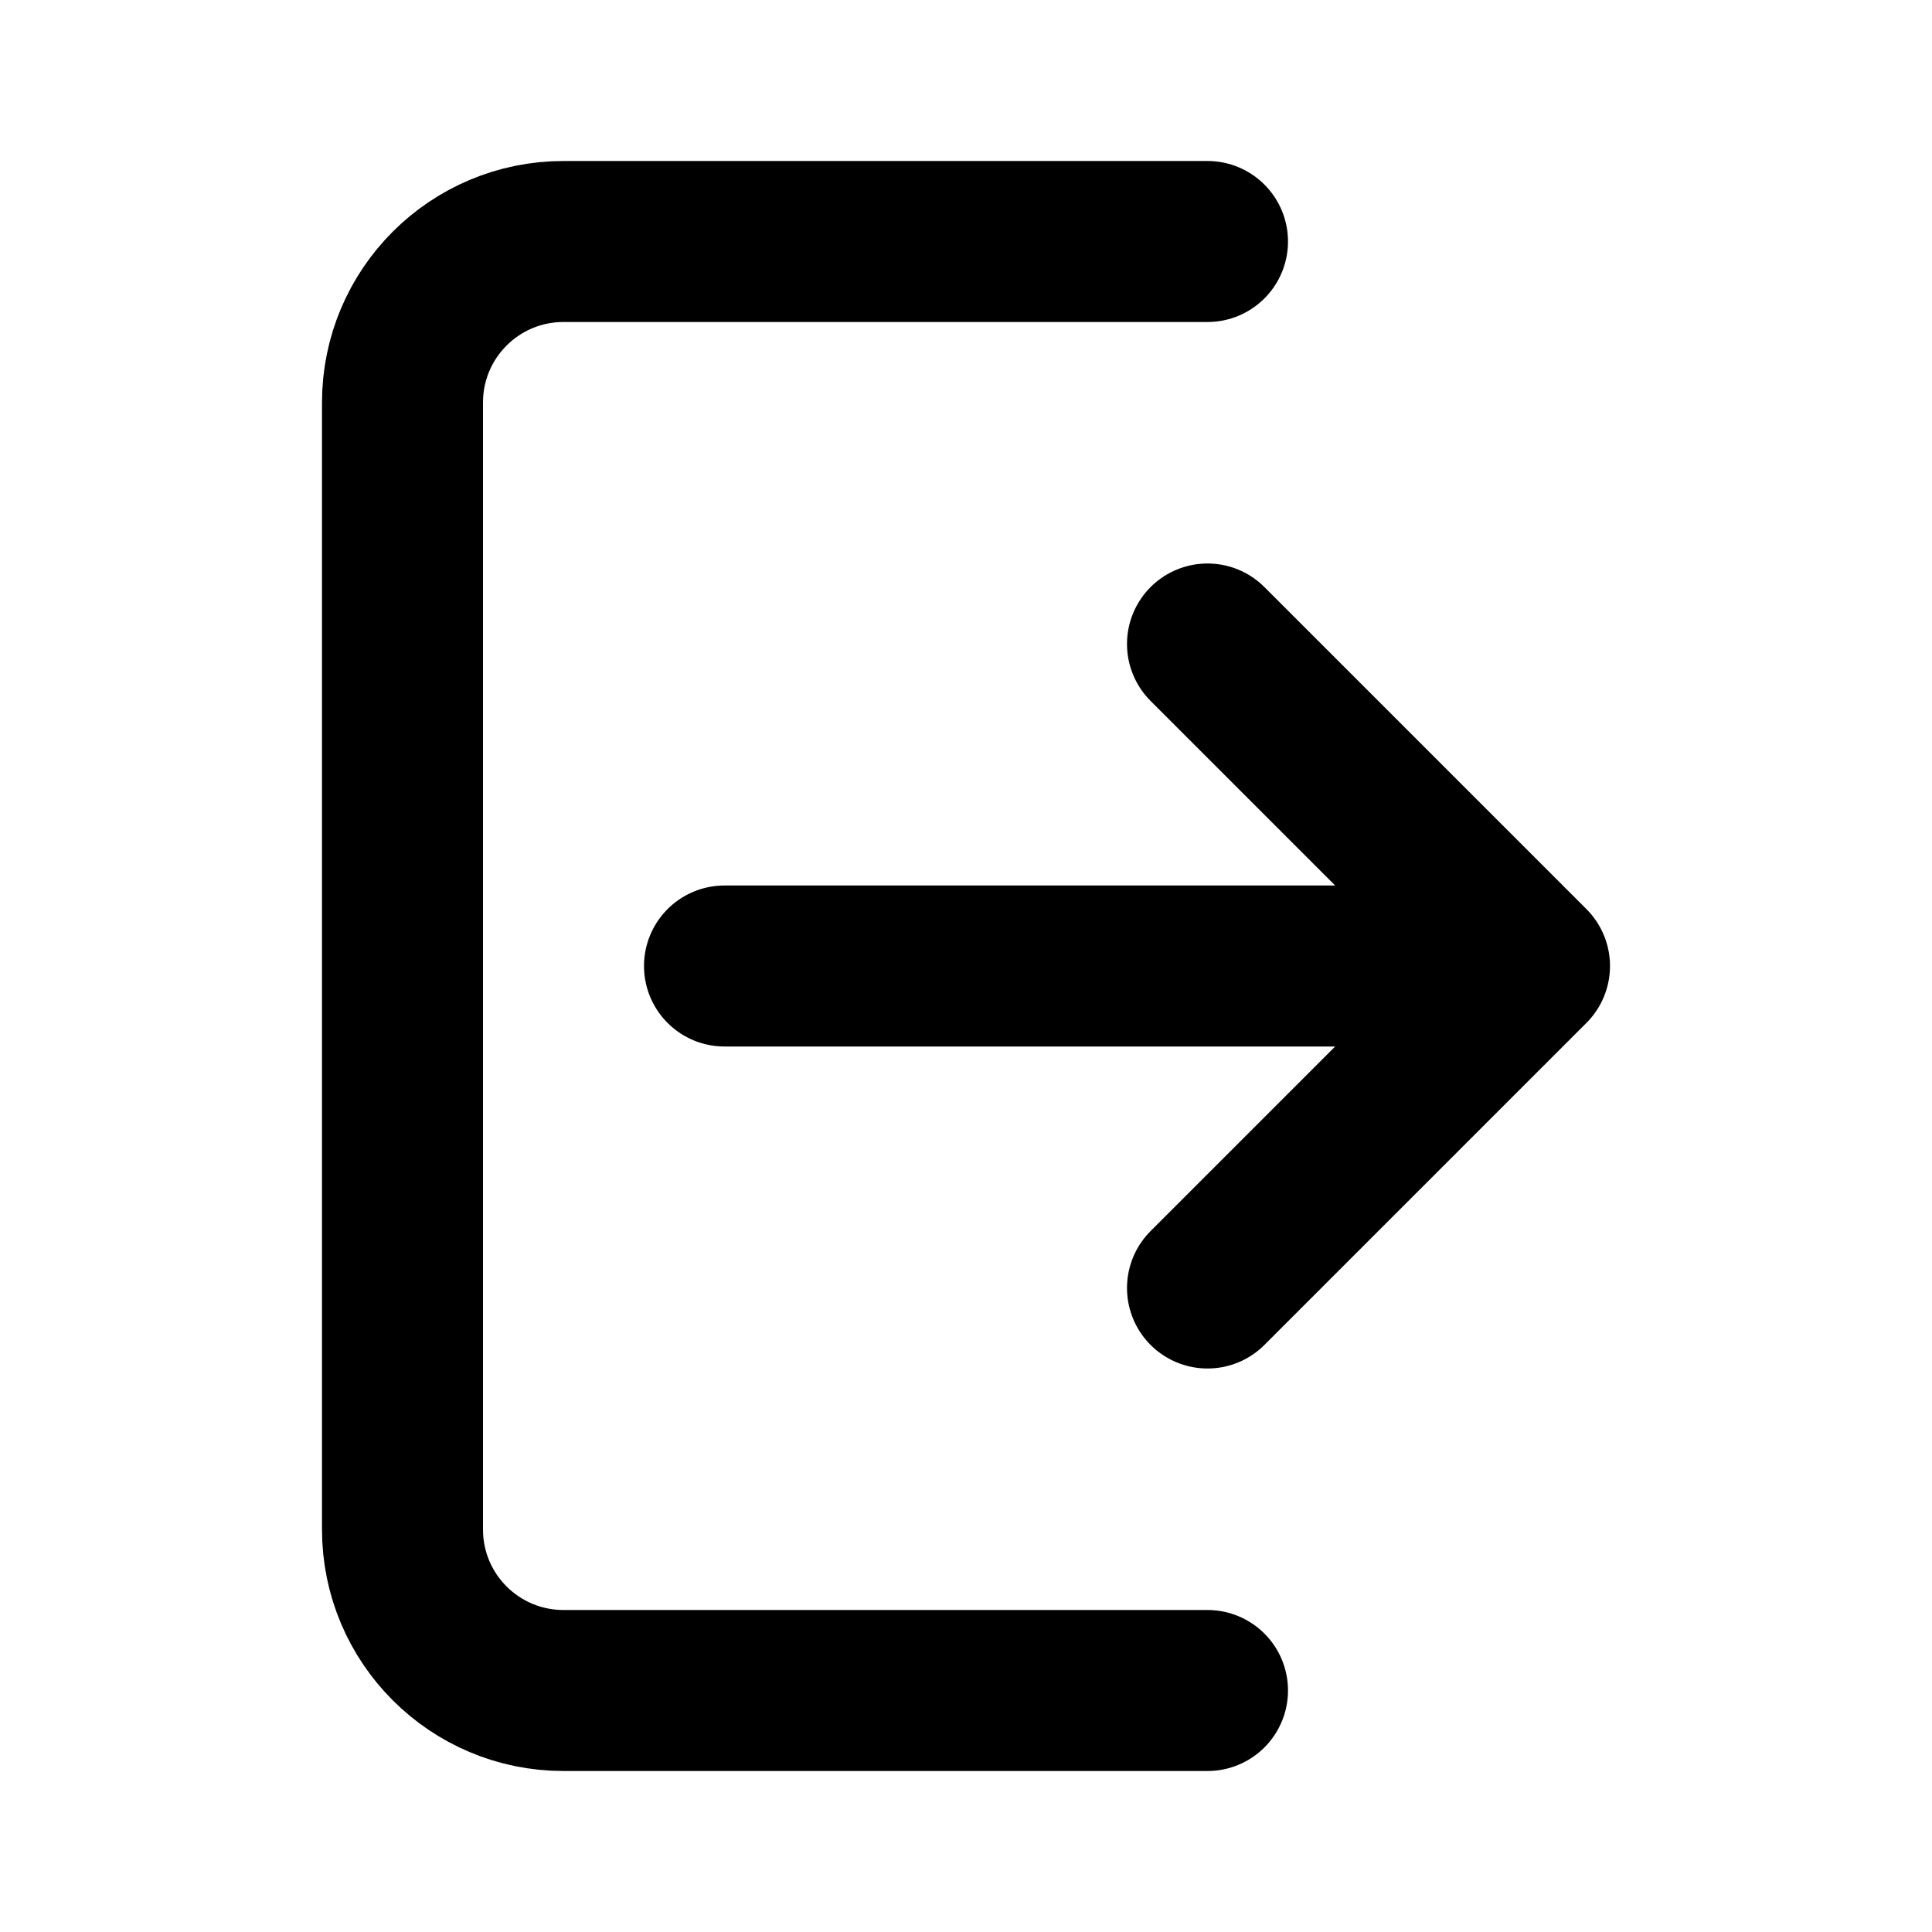
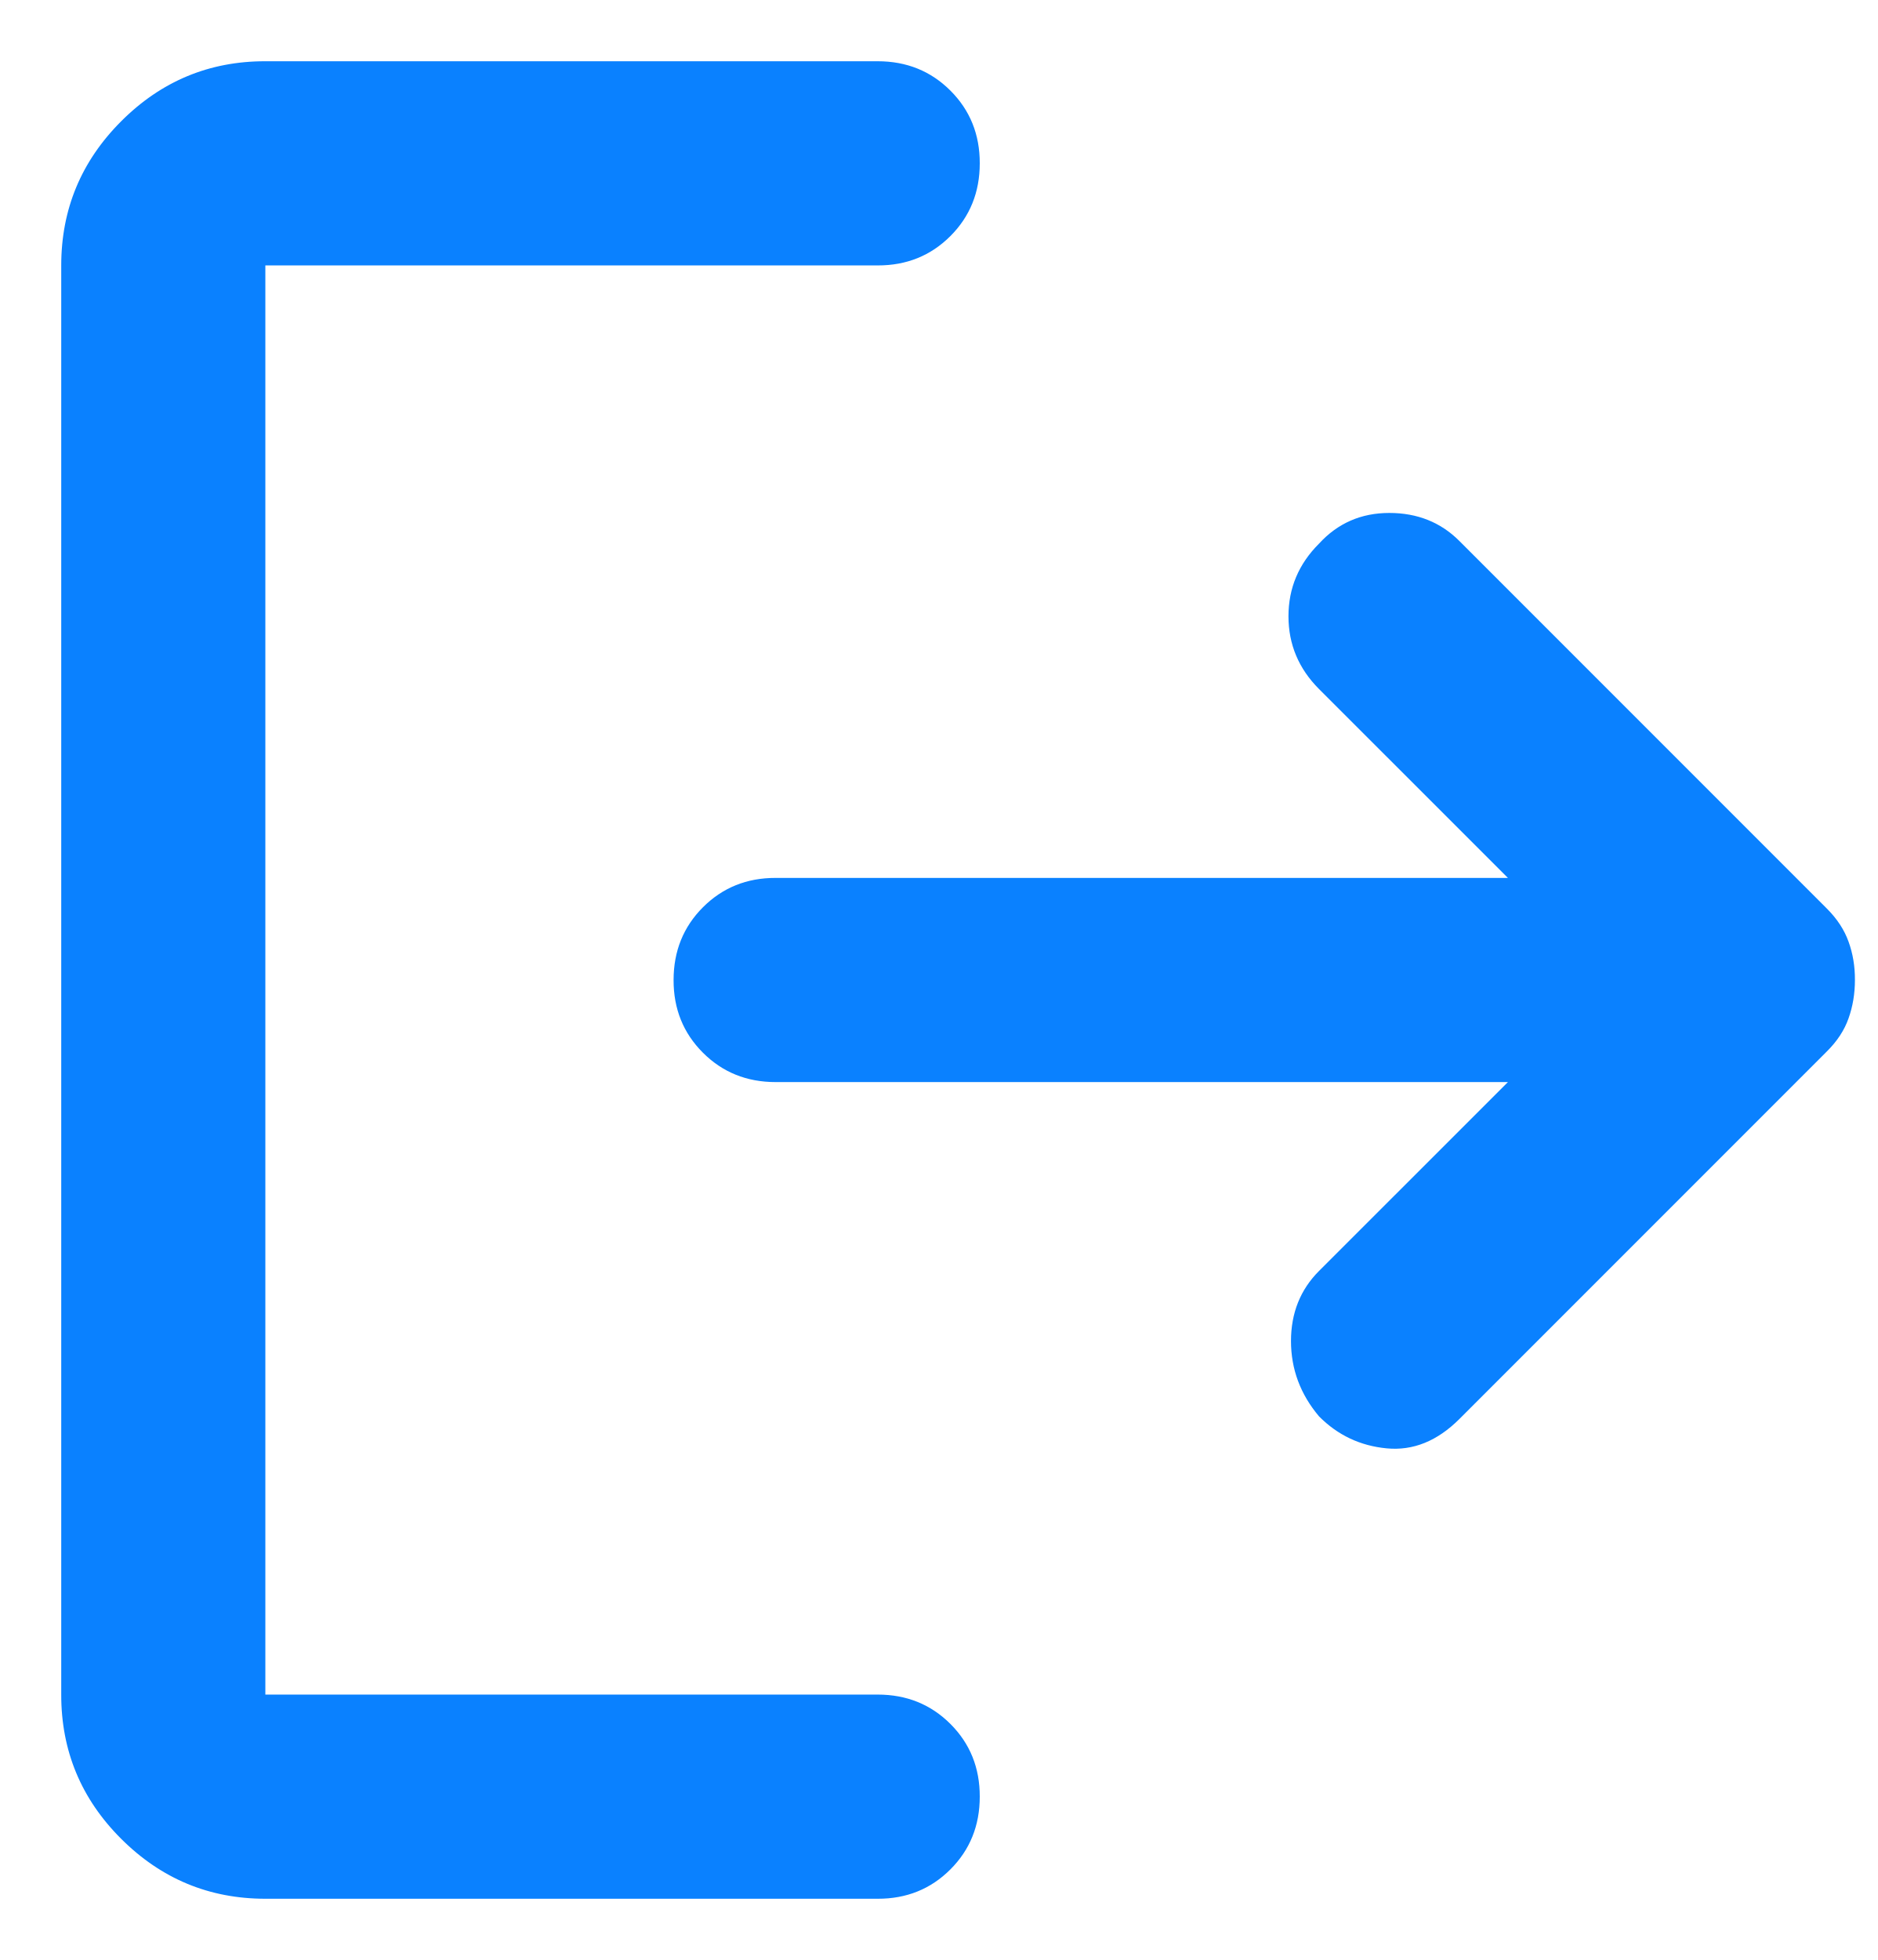
- <svg xmlns="http://www.w3.org/2000/svg" width="800px" height="800px" viewBox="0 0 24 24" fill="none">
-   <path d="M15 3H7C5.895 3 5 3.895 5 5V19C5 20.105 5.895 21 7 21H15" stroke="#000000" stroke-linecap="round" stroke-linejoin="round" stroke-width="2" />
-   <path d="M19 12L15 8M19 12L15 16M19 12H9" stroke="#000000" stroke-linecap="round" stroke-linejoin="round" stroke-width="2" />
+ <svg xmlns="http://www.w3.org/2000/svg" width="23" height="24" viewBox="0 0 23 24" fill="none">
+   <path d="M16.156 17.344C15.927 17.073 15.812 16.765 15.812 16.421C15.812 16.077 15.927 15.791 16.156 15.562L18.469 13.25H9.5C9.146 13.25 8.849 13.13 8.609 12.89C8.369 12.65 8.249 12.353 8.25 12C8.25 11.646 8.37 11.349 8.61 11.109C8.85 10.869 9.147 10.749 9.5 10.75H18.469L16.156 8.438C15.906 8.188 15.781 7.89 15.781 7.546C15.781 7.202 15.906 6.905 16.156 6.656C16.385 6.406 16.672 6.281 17.016 6.281C17.36 6.281 17.647 6.396 17.875 6.625L22.375 11.125C22.5 11.25 22.589 11.385 22.641 11.531C22.694 11.677 22.72 11.833 22.719 12C22.719 12.167 22.693 12.323 22.641 12.469C22.59 12.615 22.501 12.75 22.375 12.875L17.875 17.375C17.604 17.646 17.307 17.766 16.984 17.735C16.66 17.704 16.385 17.574 16.156 17.344ZM3.25 23.25C2.562 23.25 1.974 23.005 1.484 22.516C0.994 22.027 0.749 21.438 0.75 20.75V3.25C0.75 2.562 0.995 1.974 1.485 1.484C1.975 0.994 2.563 0.749 3.25 0.75H10.75C11.104 0.75 11.401 0.87 11.641 1.11C11.881 1.35 12.001 1.647 12 2C12 2.354 11.88 2.651 11.64 2.891C11.4 3.131 11.103 3.251 10.75 3.25H3.25V20.75H10.75C11.104 20.75 11.401 20.87 11.641 21.11C11.881 21.35 12.001 21.647 12 22C12 22.354 11.88 22.651 11.64 22.891C11.4 23.131 11.103 23.251 10.75 23.25H3.25Z" fill="#0A81FF" />
</svg>
